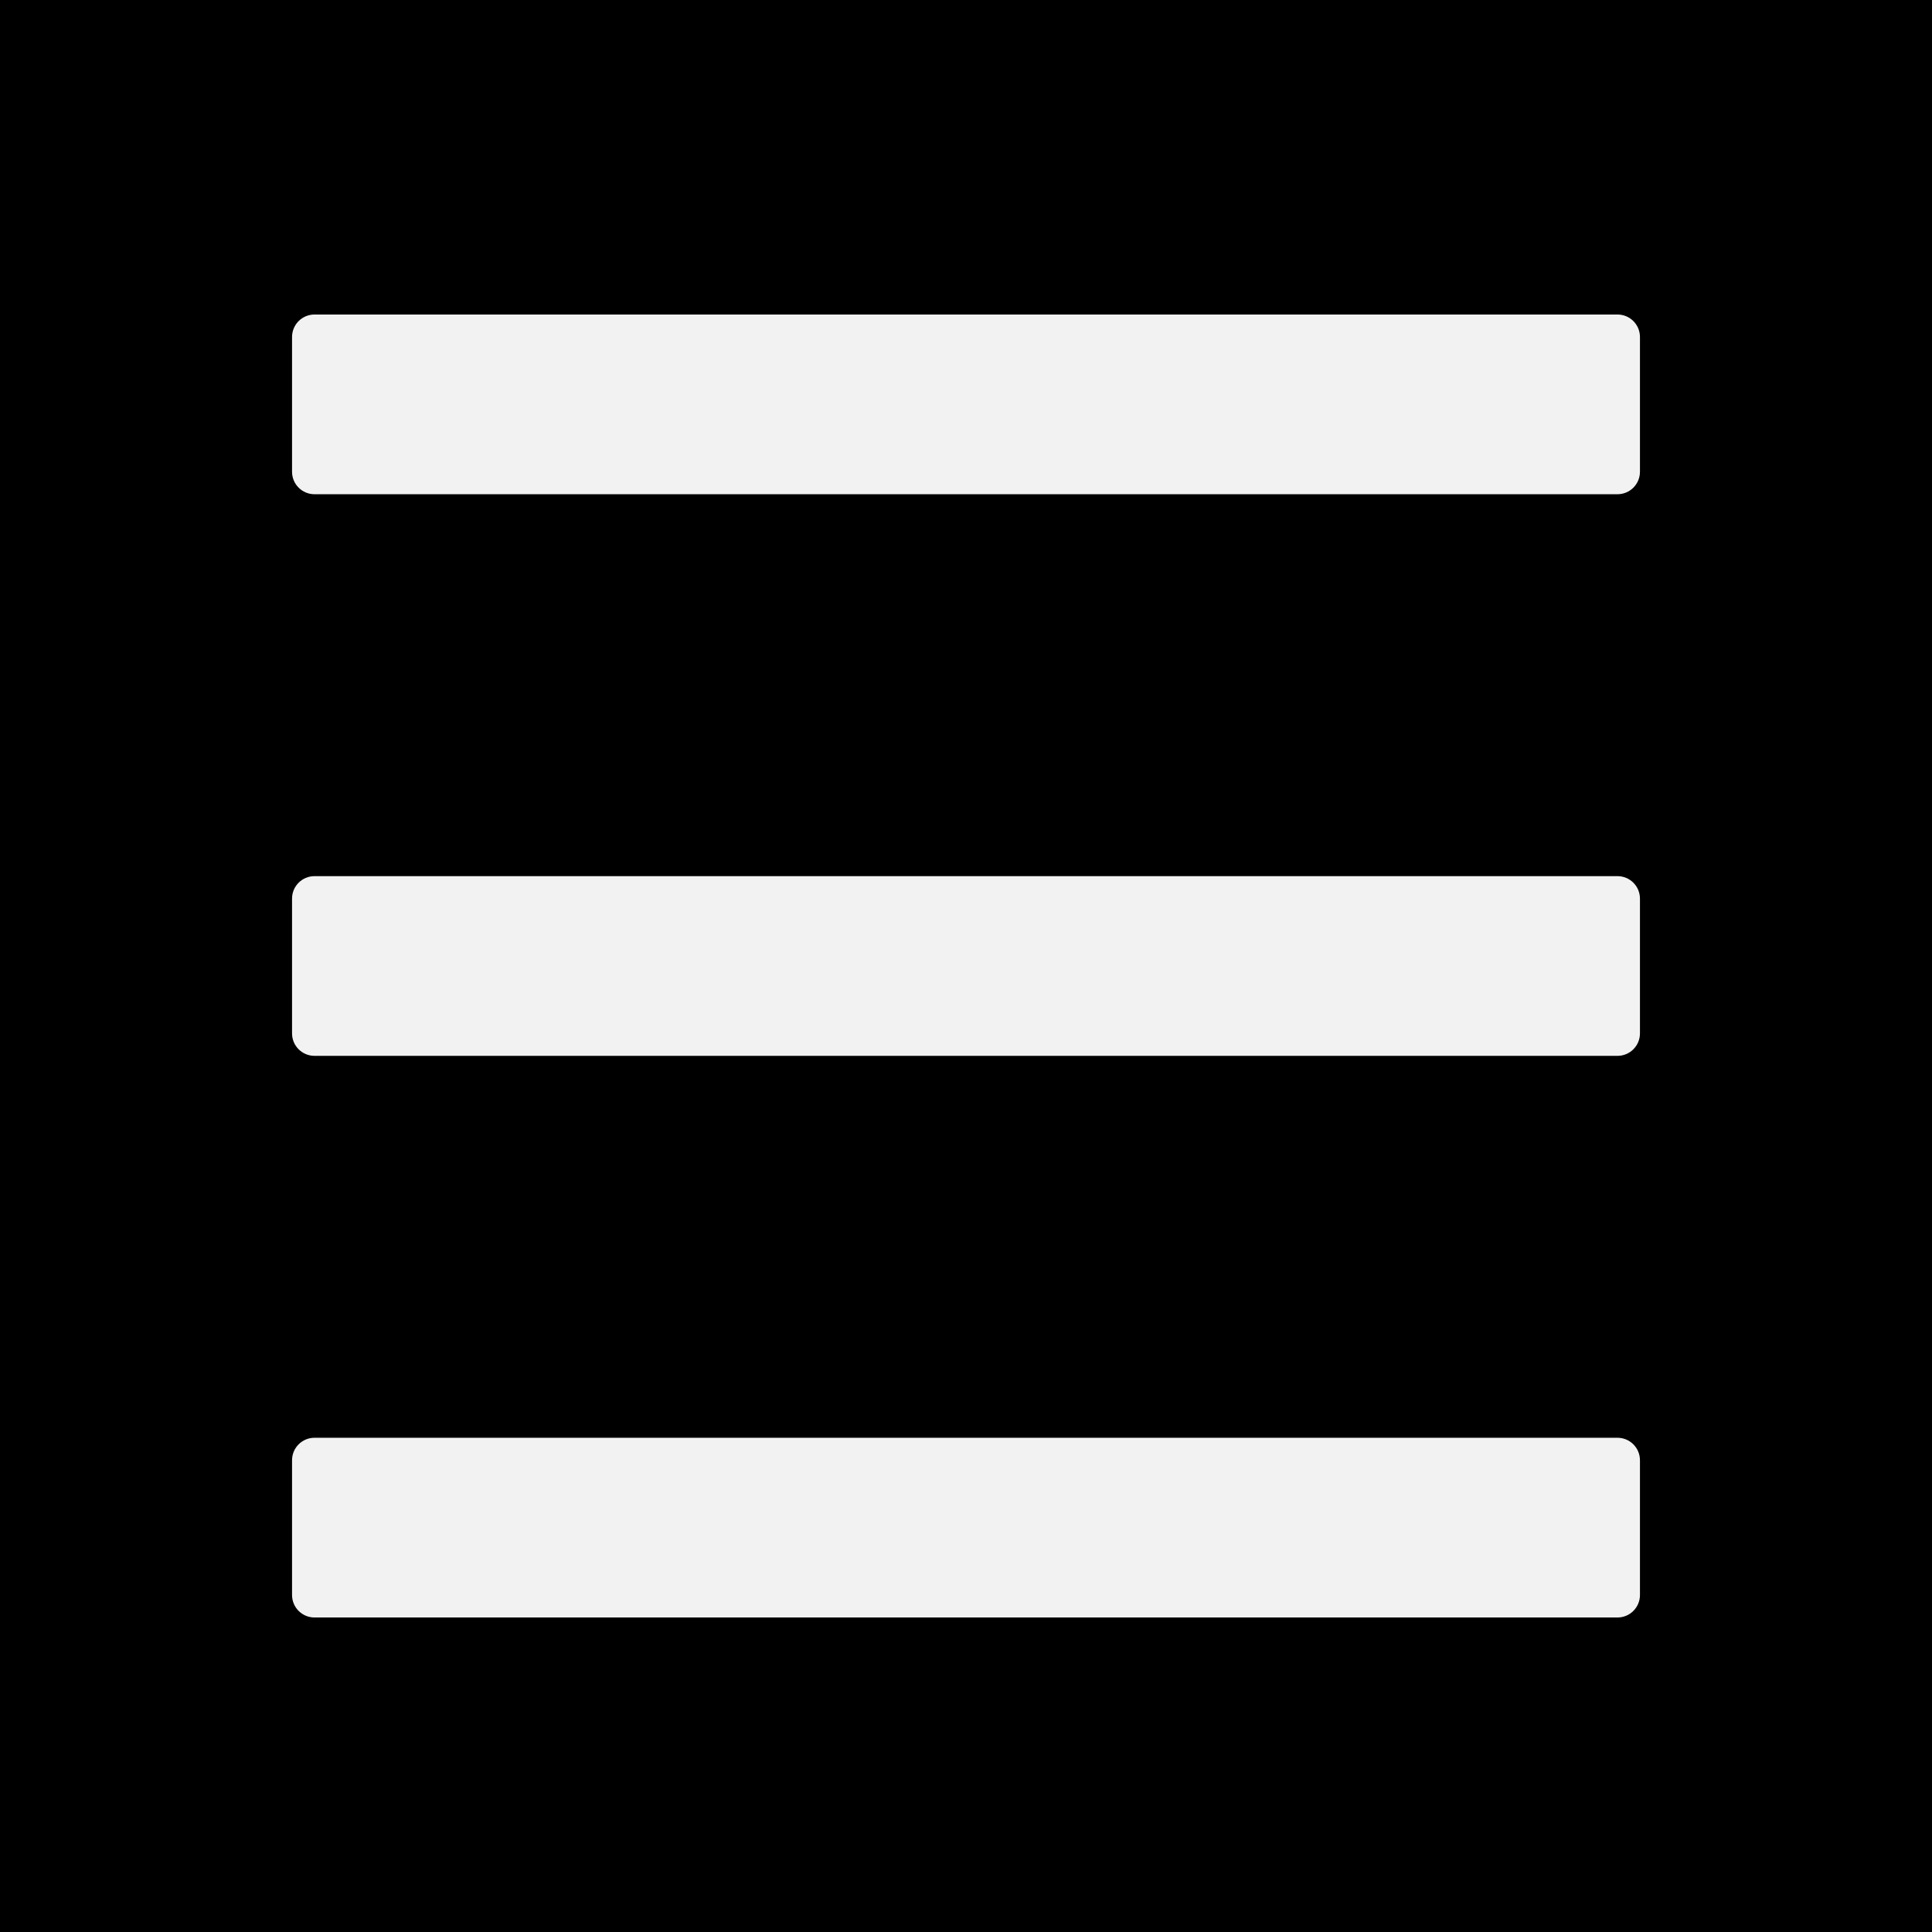
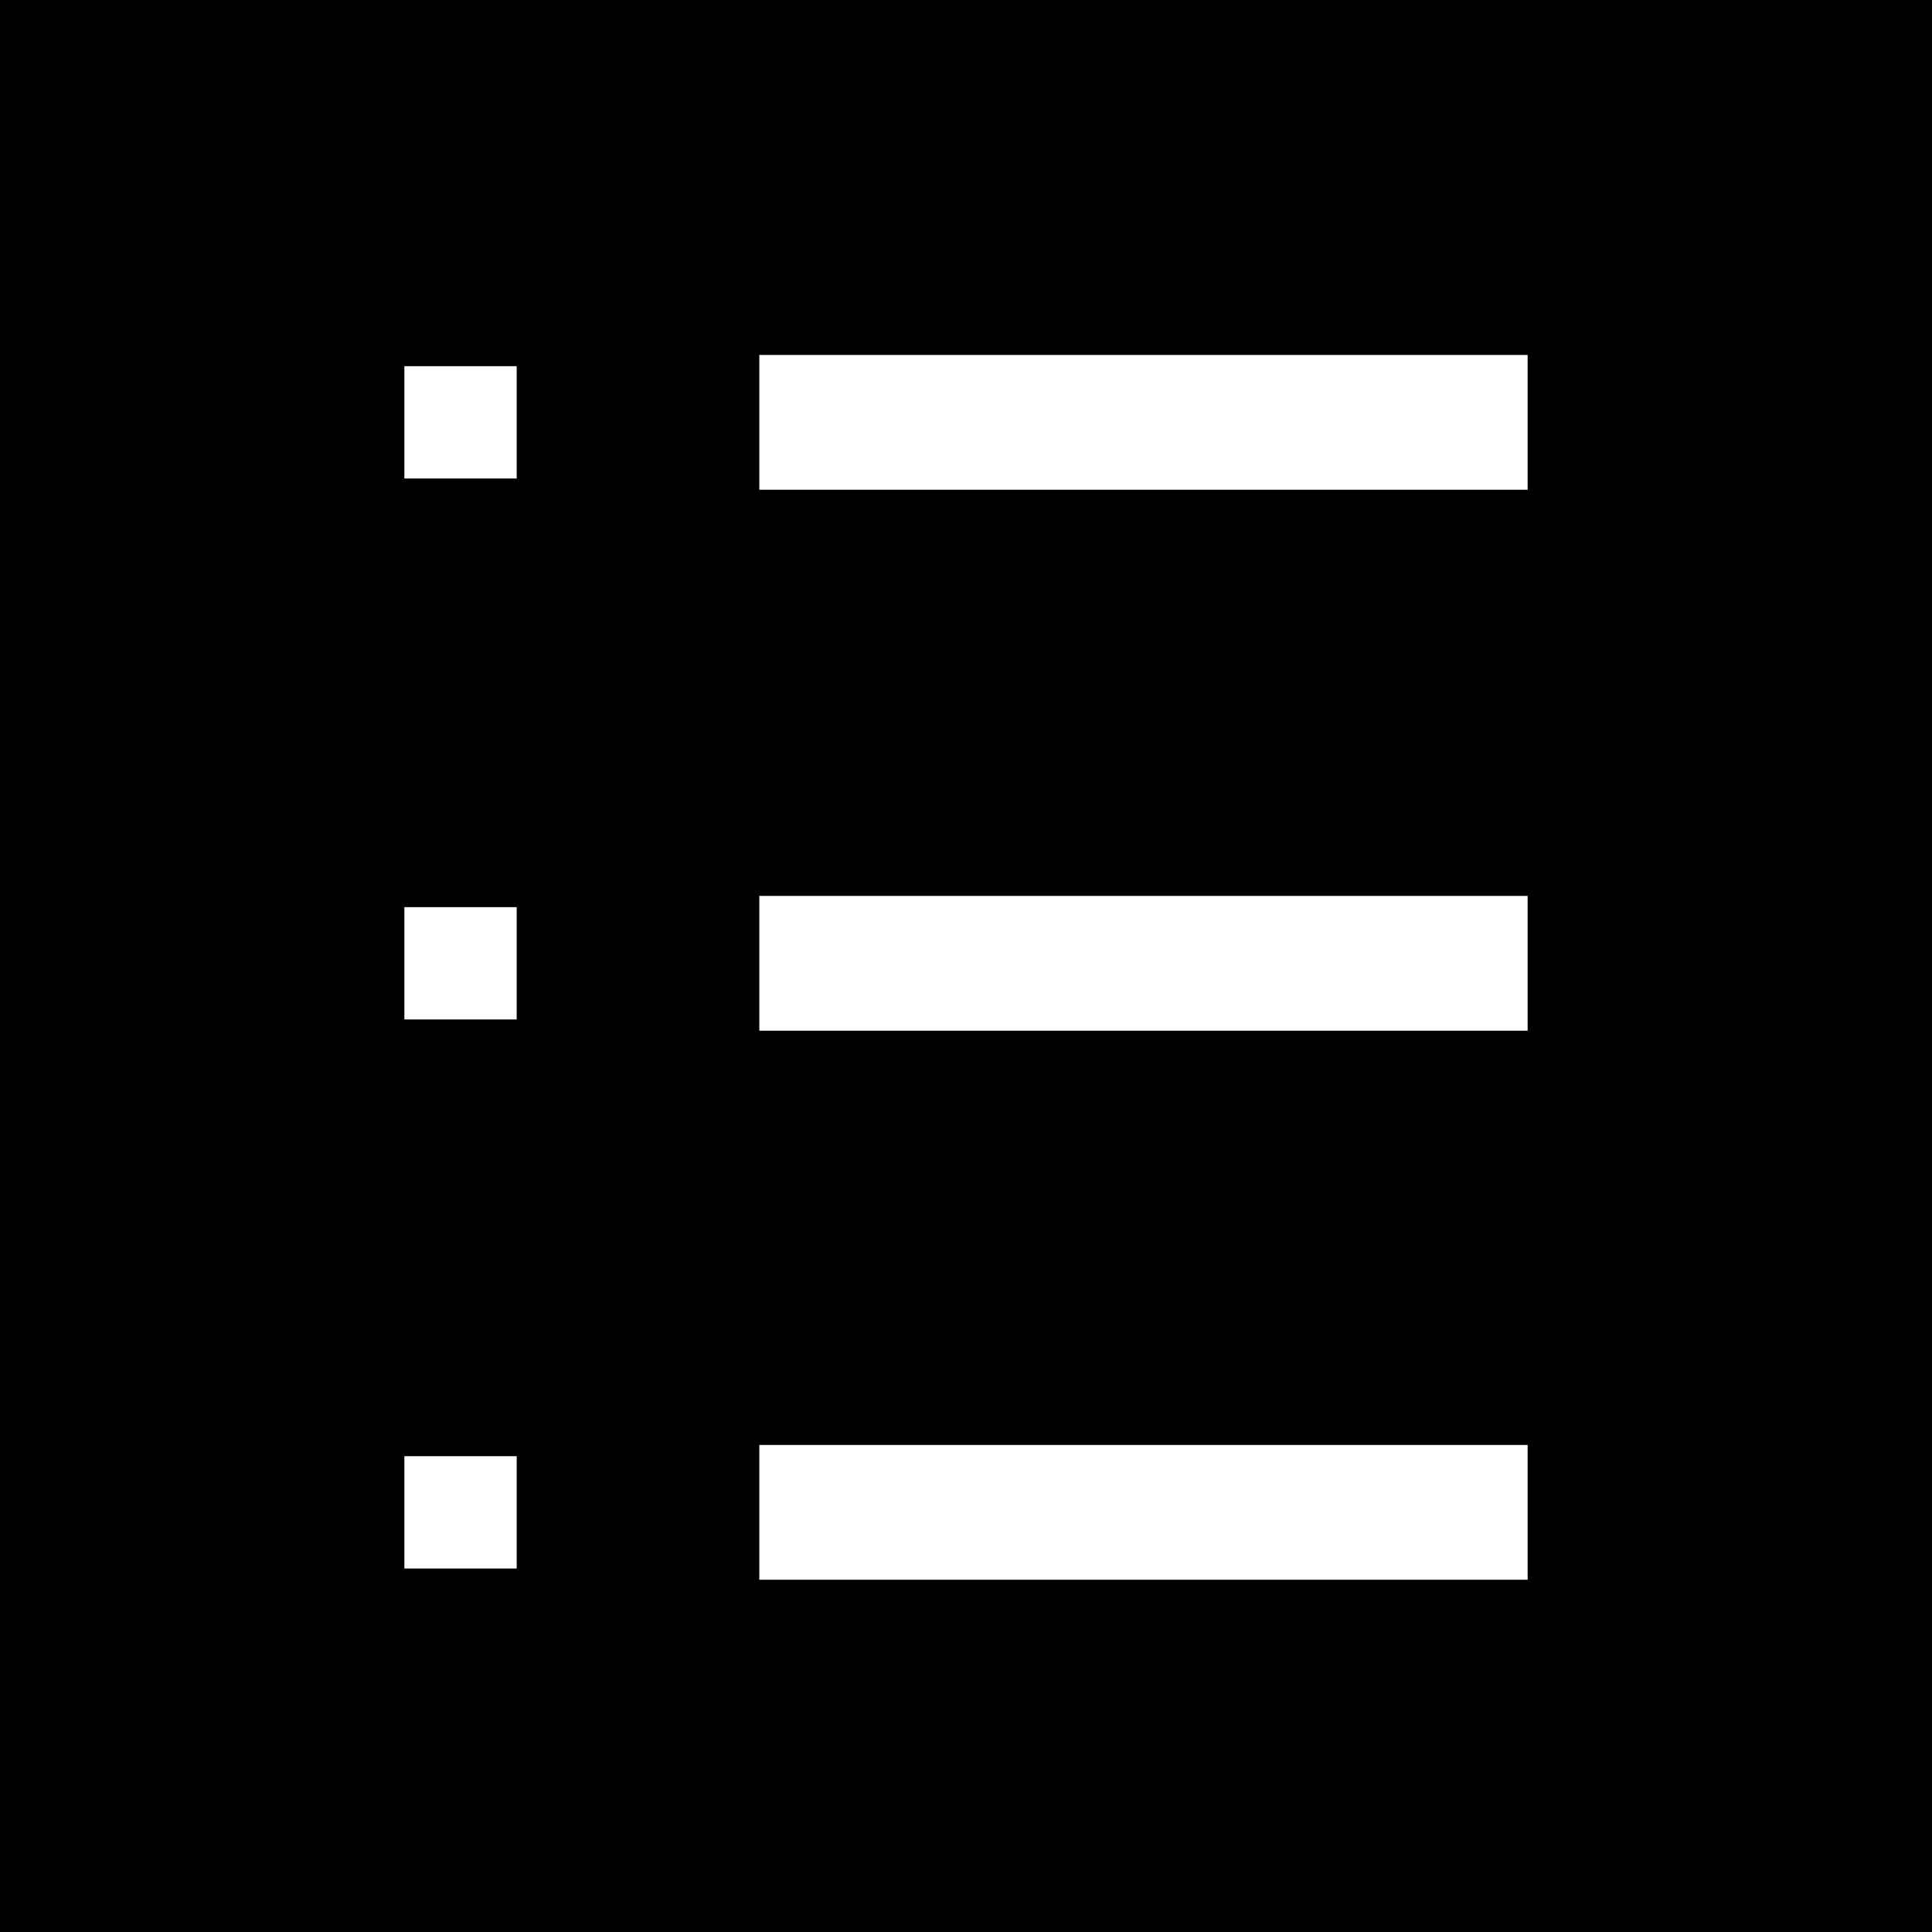
<svg xmlns="http://www.w3.org/2000/svg" viewBox="0 0 43 43">
  <defs>
-     <style>.cls-1{fill:#f2f2f2;}</style>
+     <style>.cls-1{fill:#fff;}</style>
  </defs>
  <g id="Layer_2" data-name="Layer 2">
-     <g id="_" data-name="=">
+     <g id="indice_copy" data-name="indice copy">
      <rect width="43" height="43" />
-       <rect class="cls-1" x="6.5" y="7" width="30" height="4" rx="0.5" />
-       <rect class="cls-1" x="6.5" y="19.5" width="30" height="4" rx="0.5" />
-       <rect class="cls-1" x="6.5" y="32" width="30" height="4" rx="0.5" />
+       <rect class="cls-1" x="16.9" y="19.94" width="17.1" height="3" />
+       <rect class="cls-1" x="16.9" y="7.9" width="17.1" height="3" />
+       <rect class="cls-1" x="16.9" y="32.16" width="17.1" height="3" />
+       <rect class="cls-1" x="9" y="20.19" width="2.5" height="2.5" />
+       <rect class="cls-1" x="9" y="32.41" width="2.5" height="2.5" />
+       <rect class="cls-1" x="9" y="8.15" width="2.5" height="2.5" />
    </g>
  </g>
</svg>
